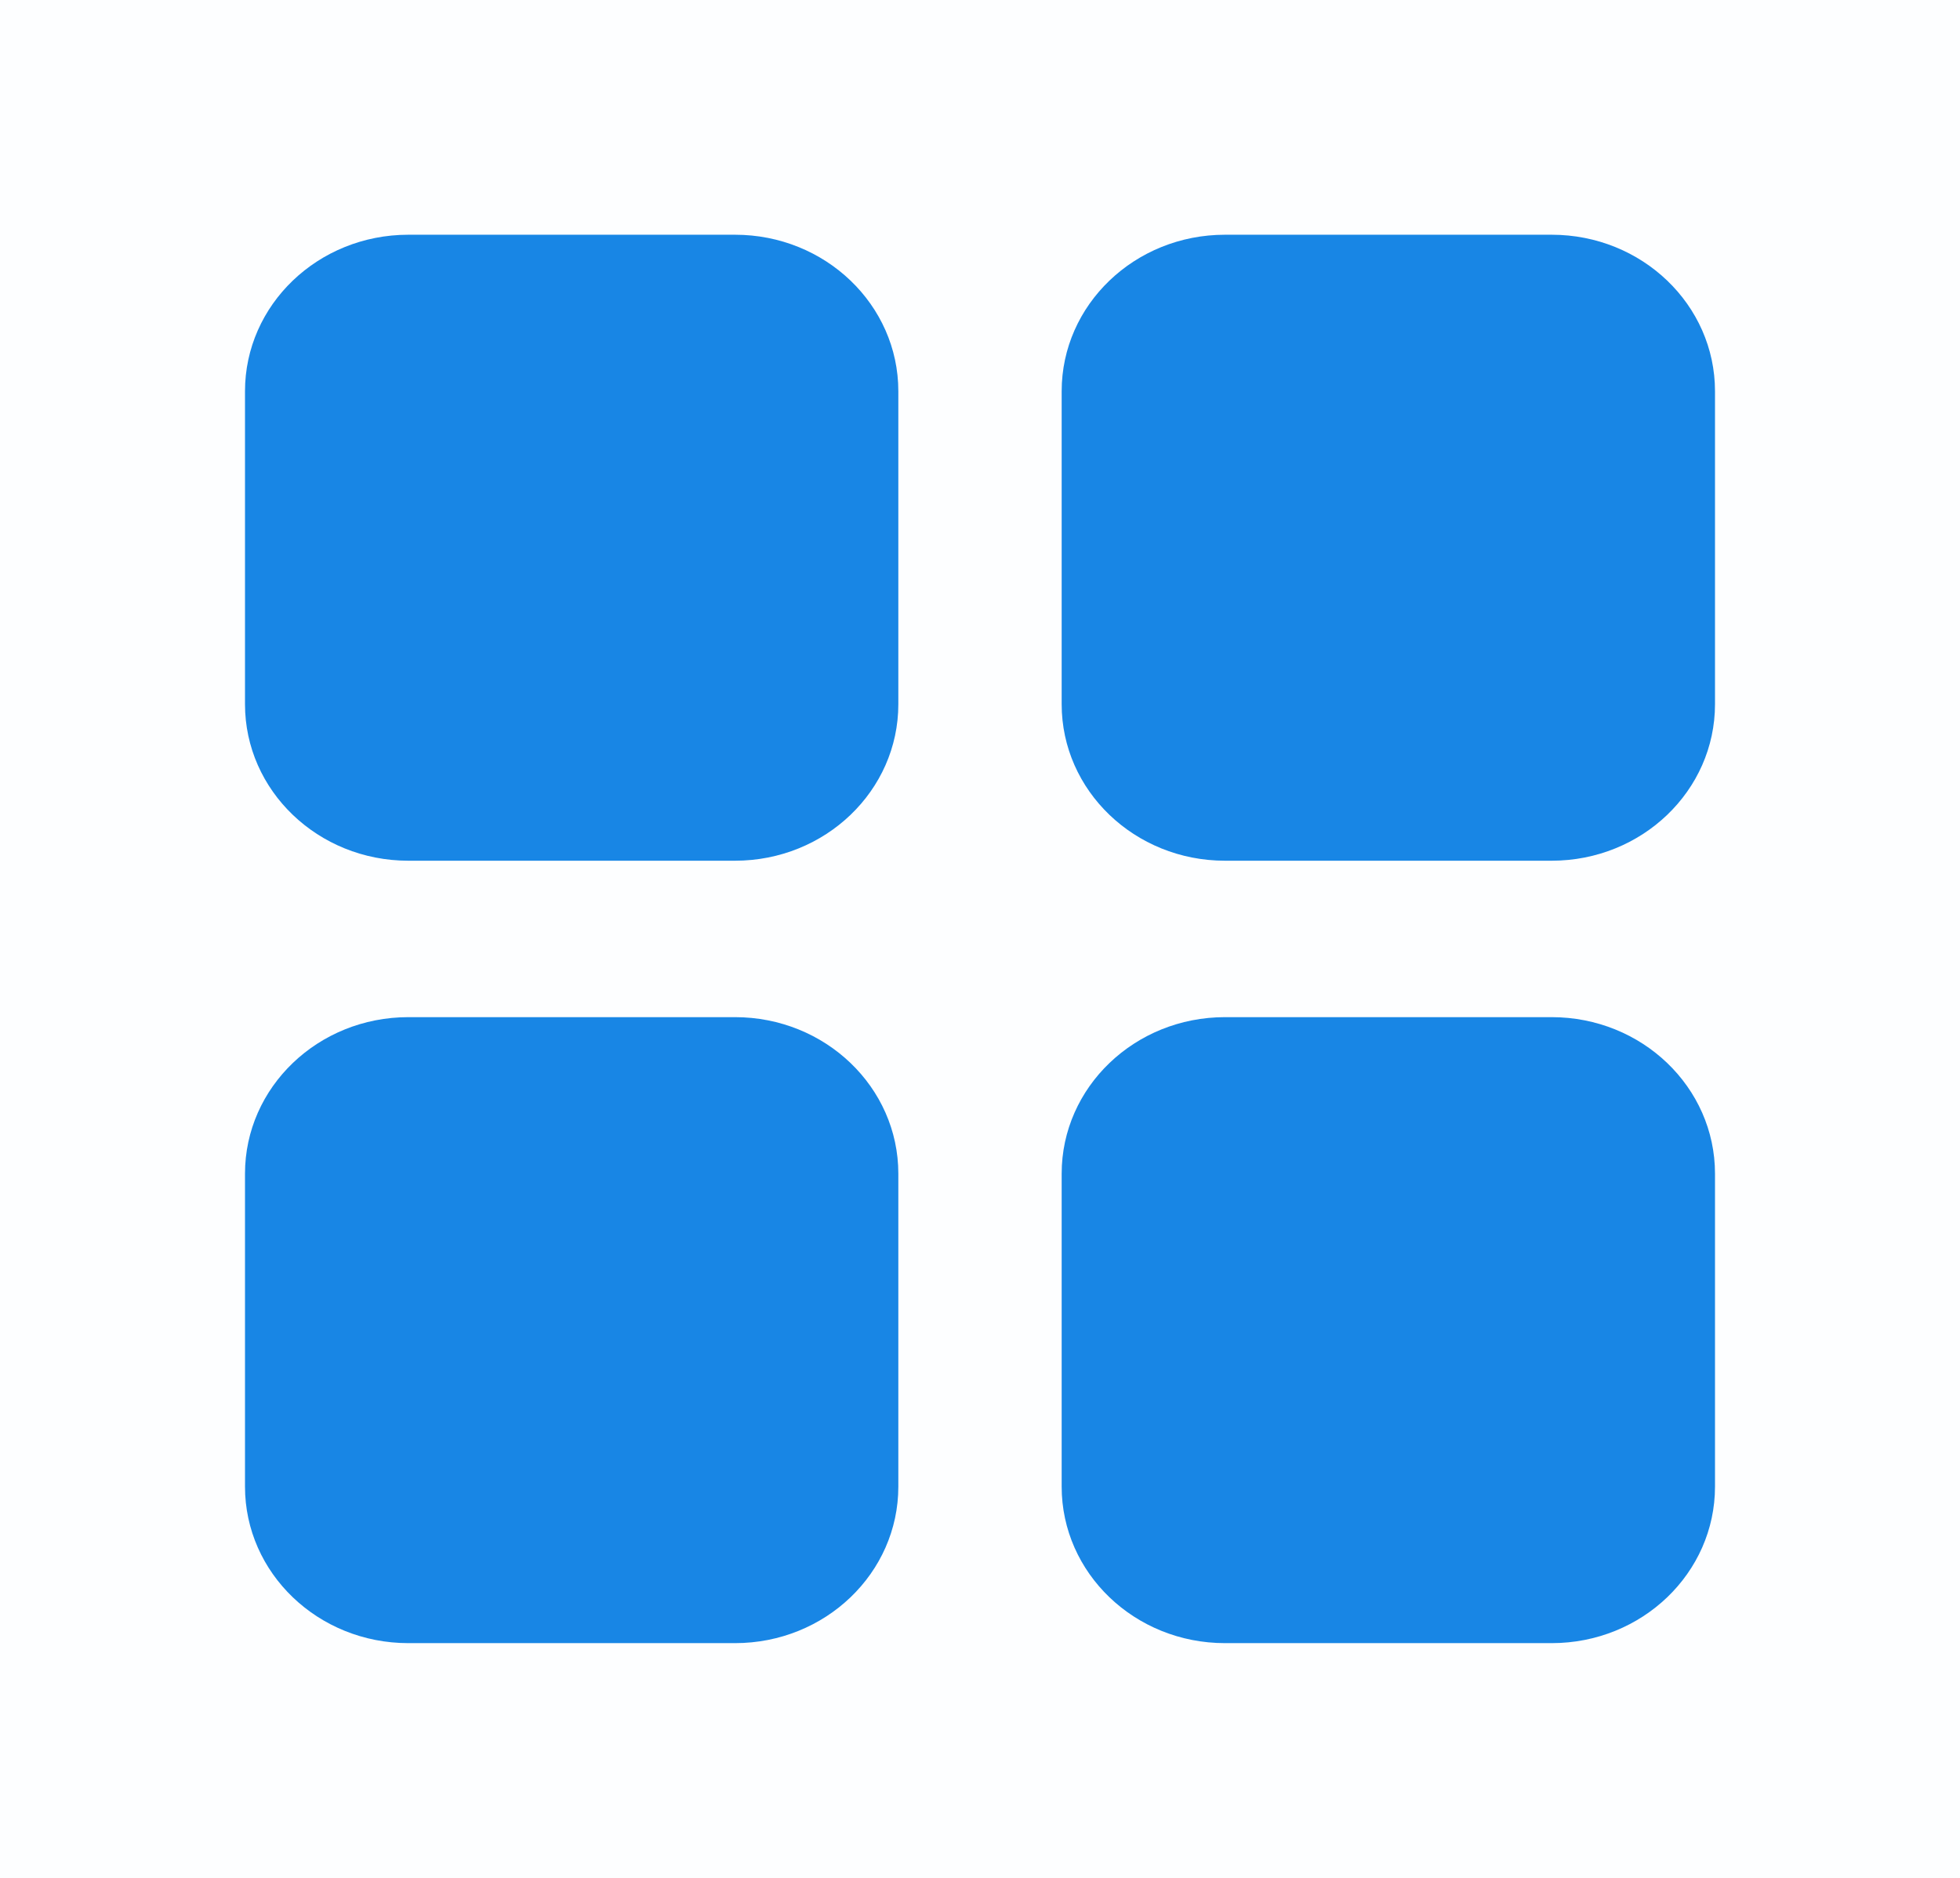
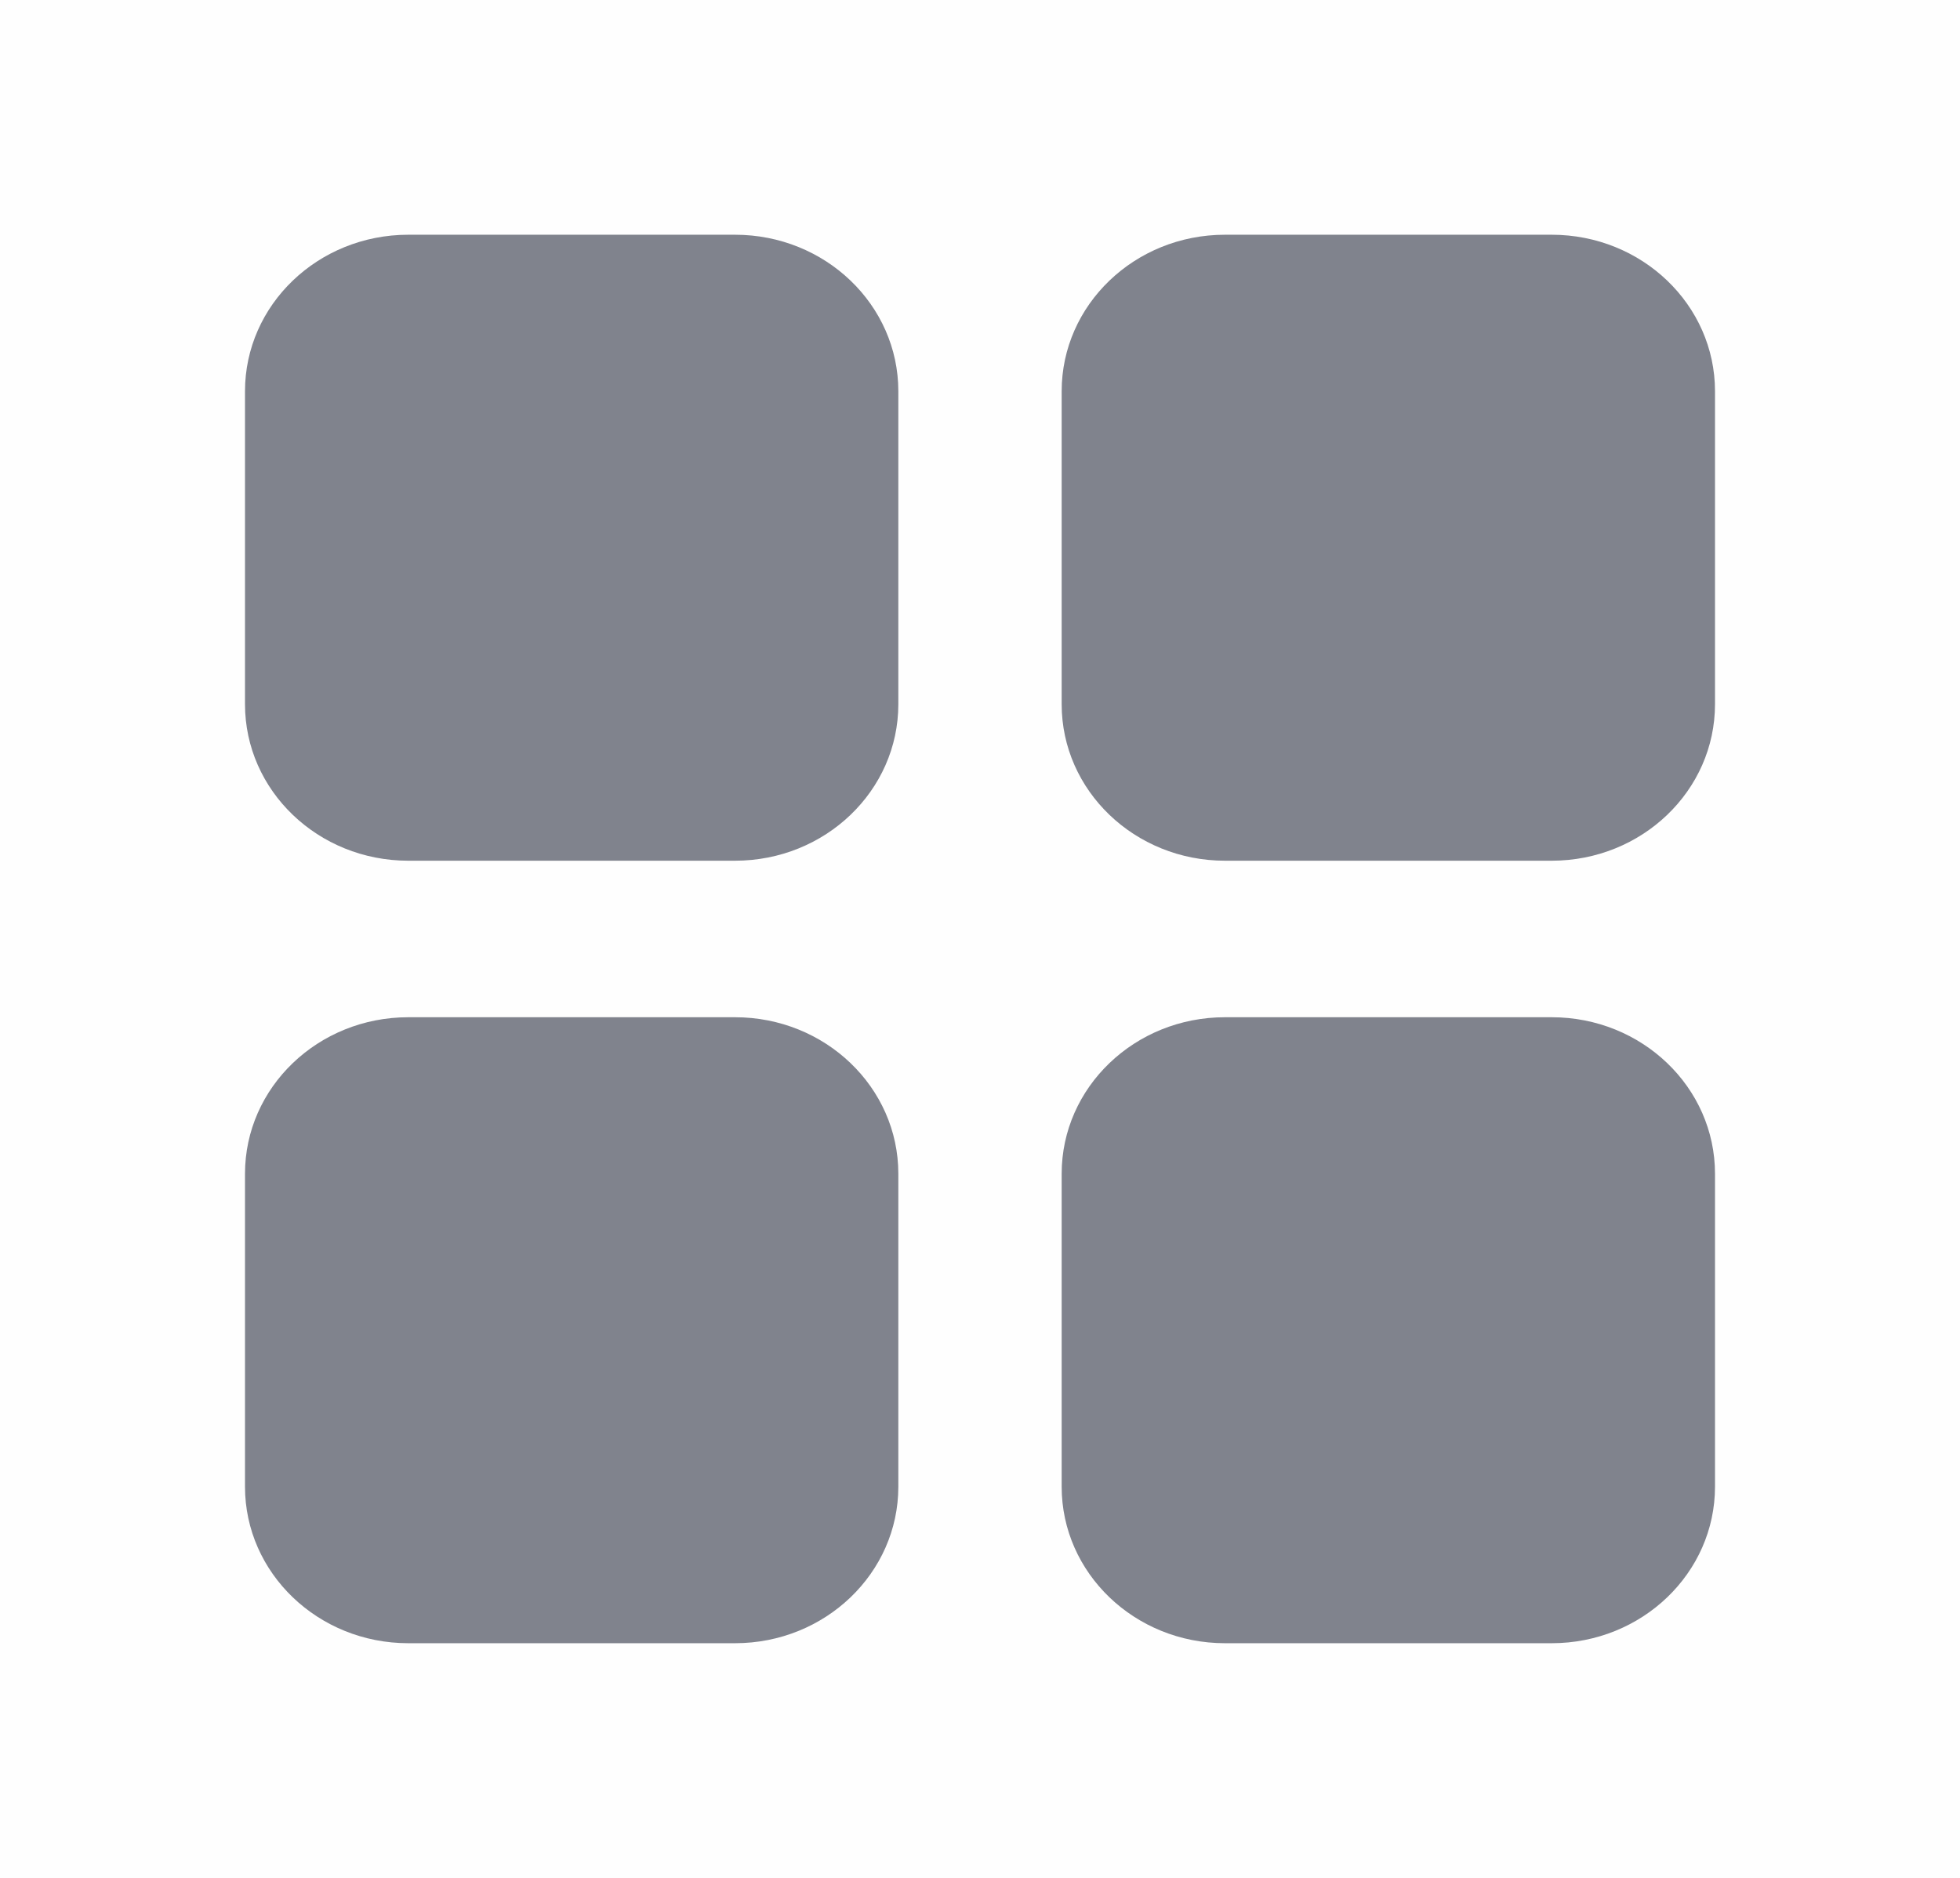
<svg xmlns="http://www.w3.org/2000/svg" width="24" height="23" viewBox="0 0 24 23" fill="none">
-   <rect opacity="0.01" width="24" height="23" fill="#1886E5" />
-   <path d="M9 2.875H5C3.895 2.875 3 3.733 3 4.792V8.625C3 9.684 3.895 10.542 5 10.542H9C10.105 10.542 11 9.684 11 8.625V4.792C11 3.733 10.105 2.875 9 2.875Z" fill="#1886E5" />
-   <path d="M19 2.875H15C13.895 2.875 13 3.733 13 4.792V8.625C13 9.684 13.895 10.542 15 10.542H19C20.105 10.542 21 9.684 21 8.625V4.792C21 3.733 20.105 2.875 19 2.875Z" fill="#1886E5" />
-   <path d="M9 12.458H5C3.895 12.458 3 13.316 3 14.375V18.208C3 19.267 3.895 20.125 5 20.125H9C10.105 20.125 11 19.267 11 18.208V14.375C11 13.316 10.105 12.458 9 12.458Z" fill="#1886E5" />
-   <path d="M19 12.458H15C13.895 12.458 13 13.316 13 14.375V18.208C13 19.267 13.895 20.125 15 20.125H19C20.105 20.125 21 19.267 21 18.208V14.375C21 13.316 20.105 12.458 19 12.458Z" fill="#1886E5" />
+   <rect opacity="0.01" width="24" height="23" fill="#80838D" />
+   <path d="M9 2.875H5C3.895 2.875 3 3.733 3 4.792V8.625C3 9.684 3.895 10.542 5 10.542H9C10.105 10.542 11 9.684 11 8.625V4.792C11 3.733 10.105 2.875 9 2.875Z" fill="#80838D" />
+   <path d="M19 2.875H15C13.895 2.875 13 3.733 13 4.792V8.625C13 9.684 13.895 10.542 15 10.542H19C20.105 10.542 21 9.684 21 8.625V4.792C21 3.733 20.105 2.875 19 2.875Z" fill="#80838D" />
+   <path d="M9 12.459H5C3.895 12.459 3 13.317 3 14.376V18.209C3 19.267 3.895 20.126 5 20.126H9C10.105 20.126 11 19.267 11 18.209V14.376C11 13.317 10.105 12.459 9 12.459Z" fill="#80838D" />
+   <path d="M19 12.459H15C13.895 12.459 13 13.317 13 14.376V18.209C13 19.267 13.895 20.126 15 20.126H19C20.105 20.126 21 19.267 21 18.209V14.376C21 13.317 20.105 12.459 19 12.459Z" fill="#80838D" />
</svg>
